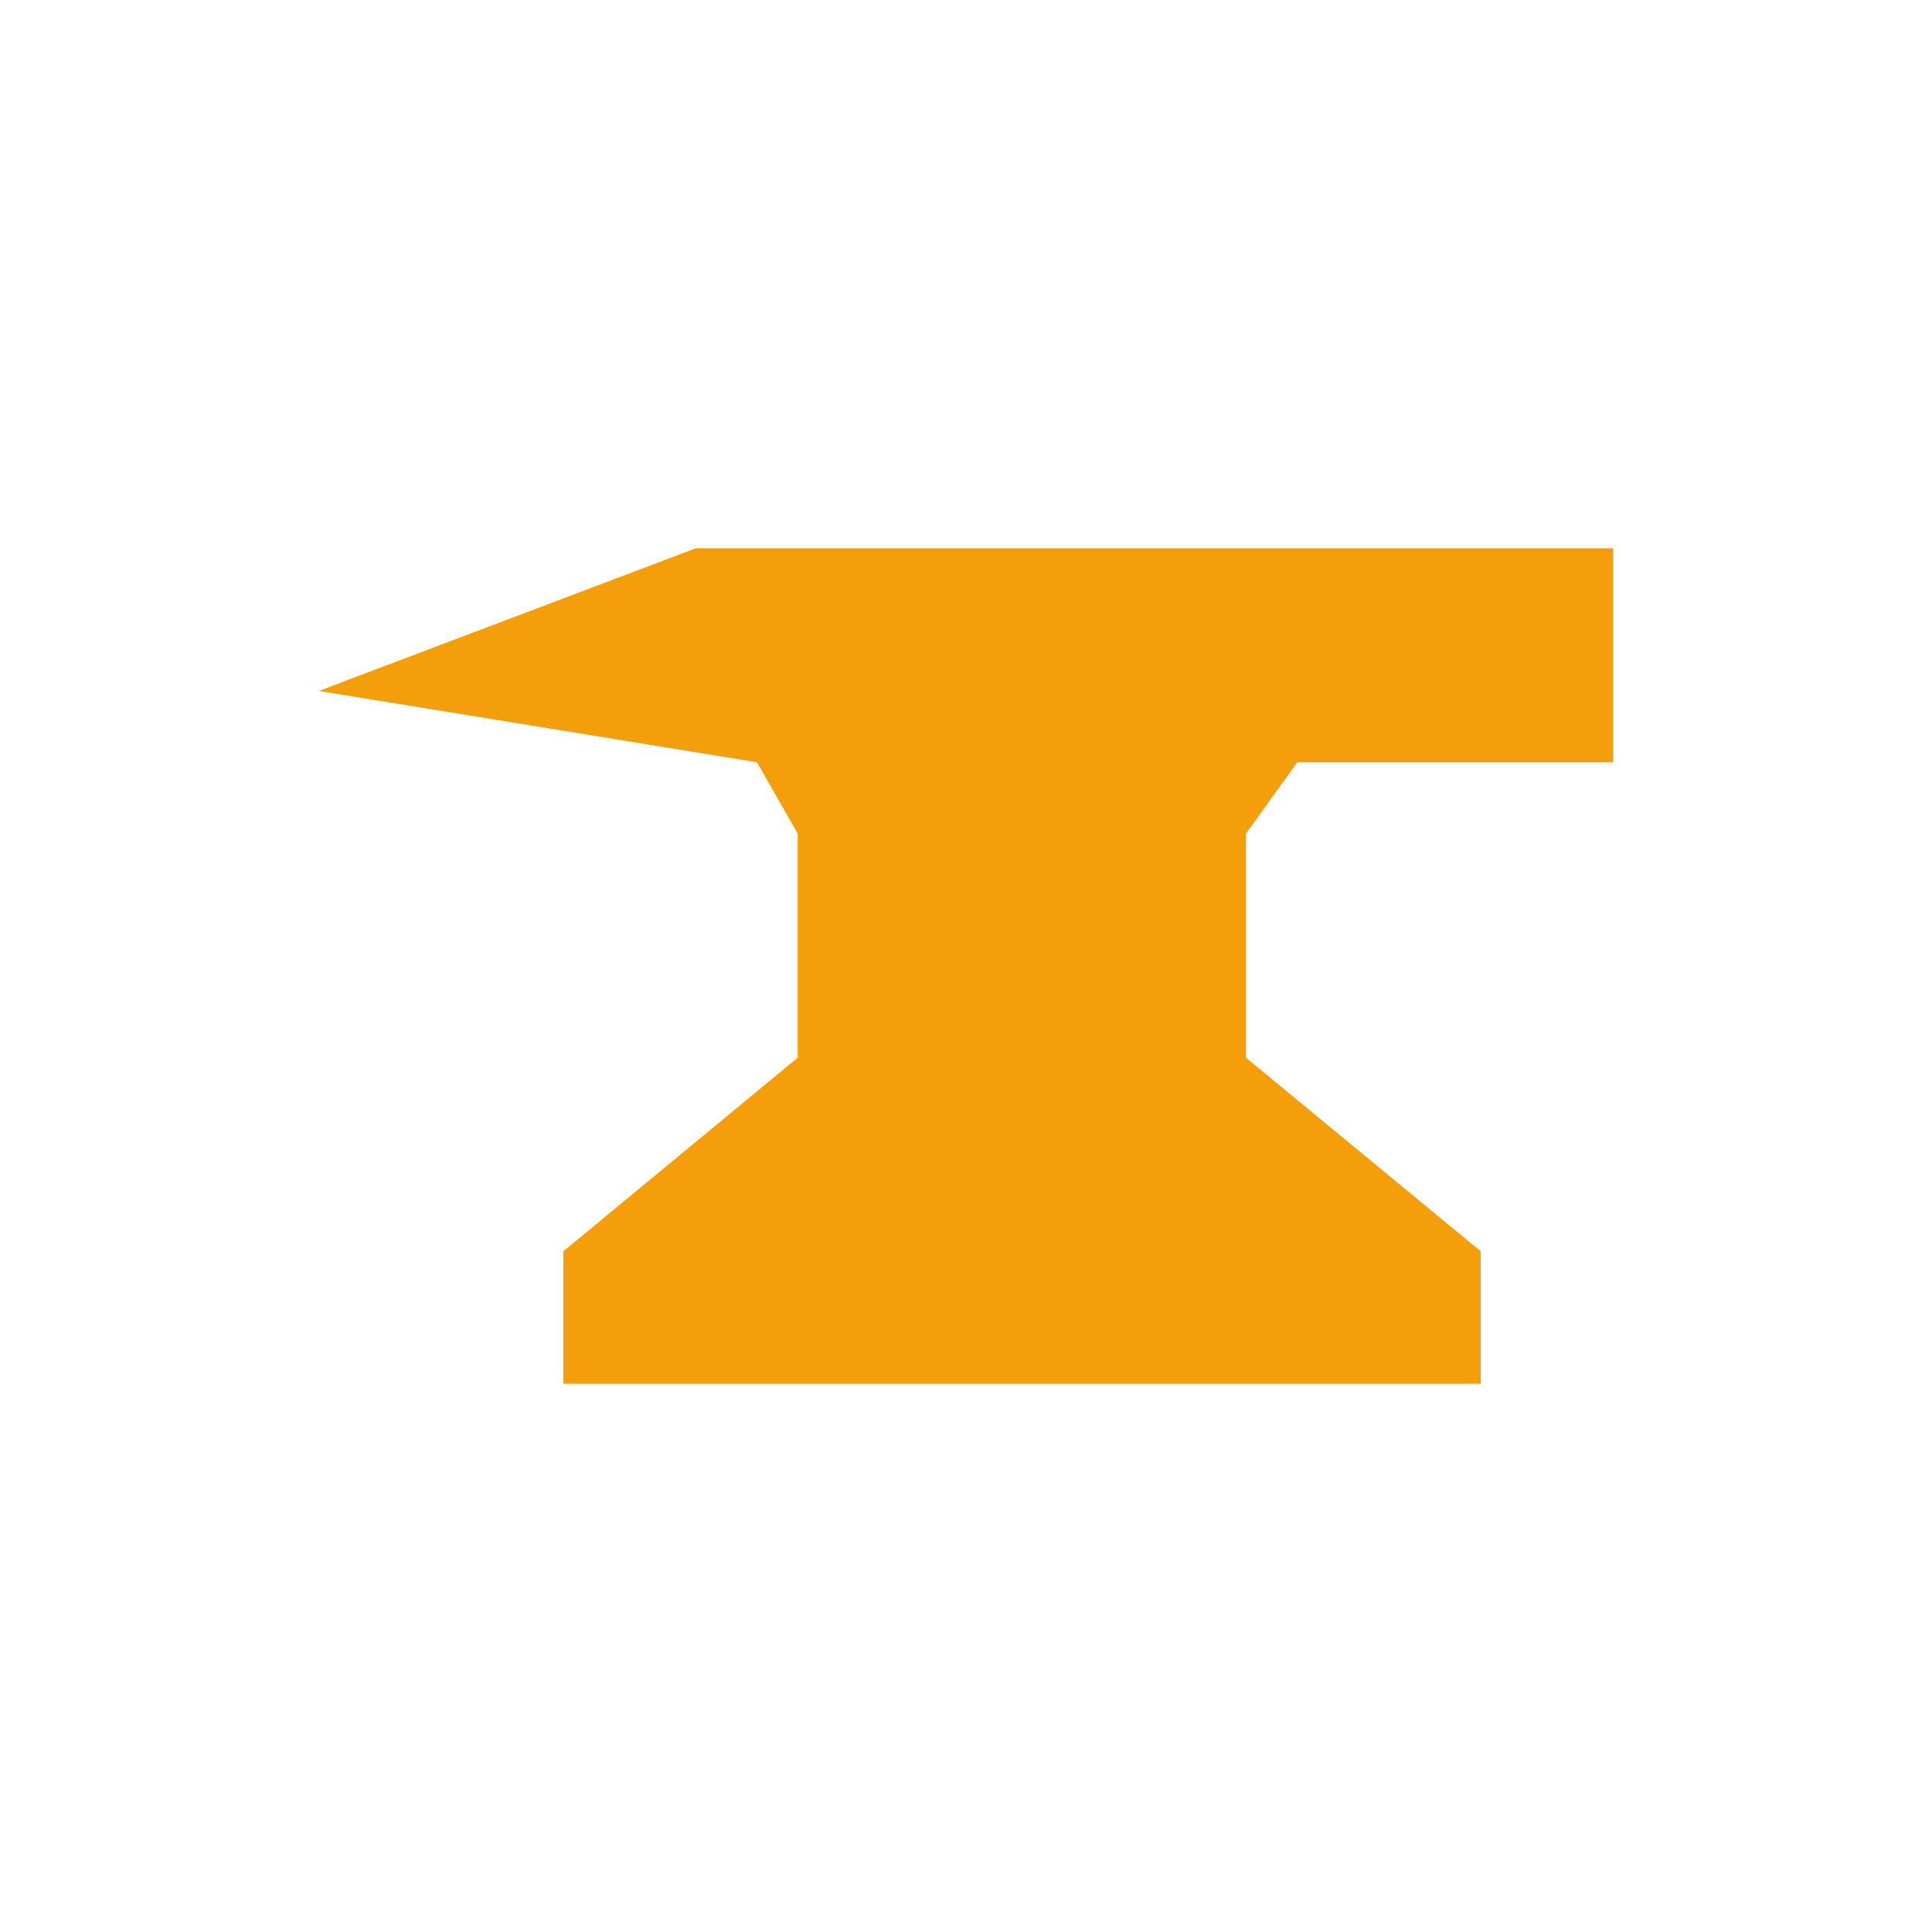
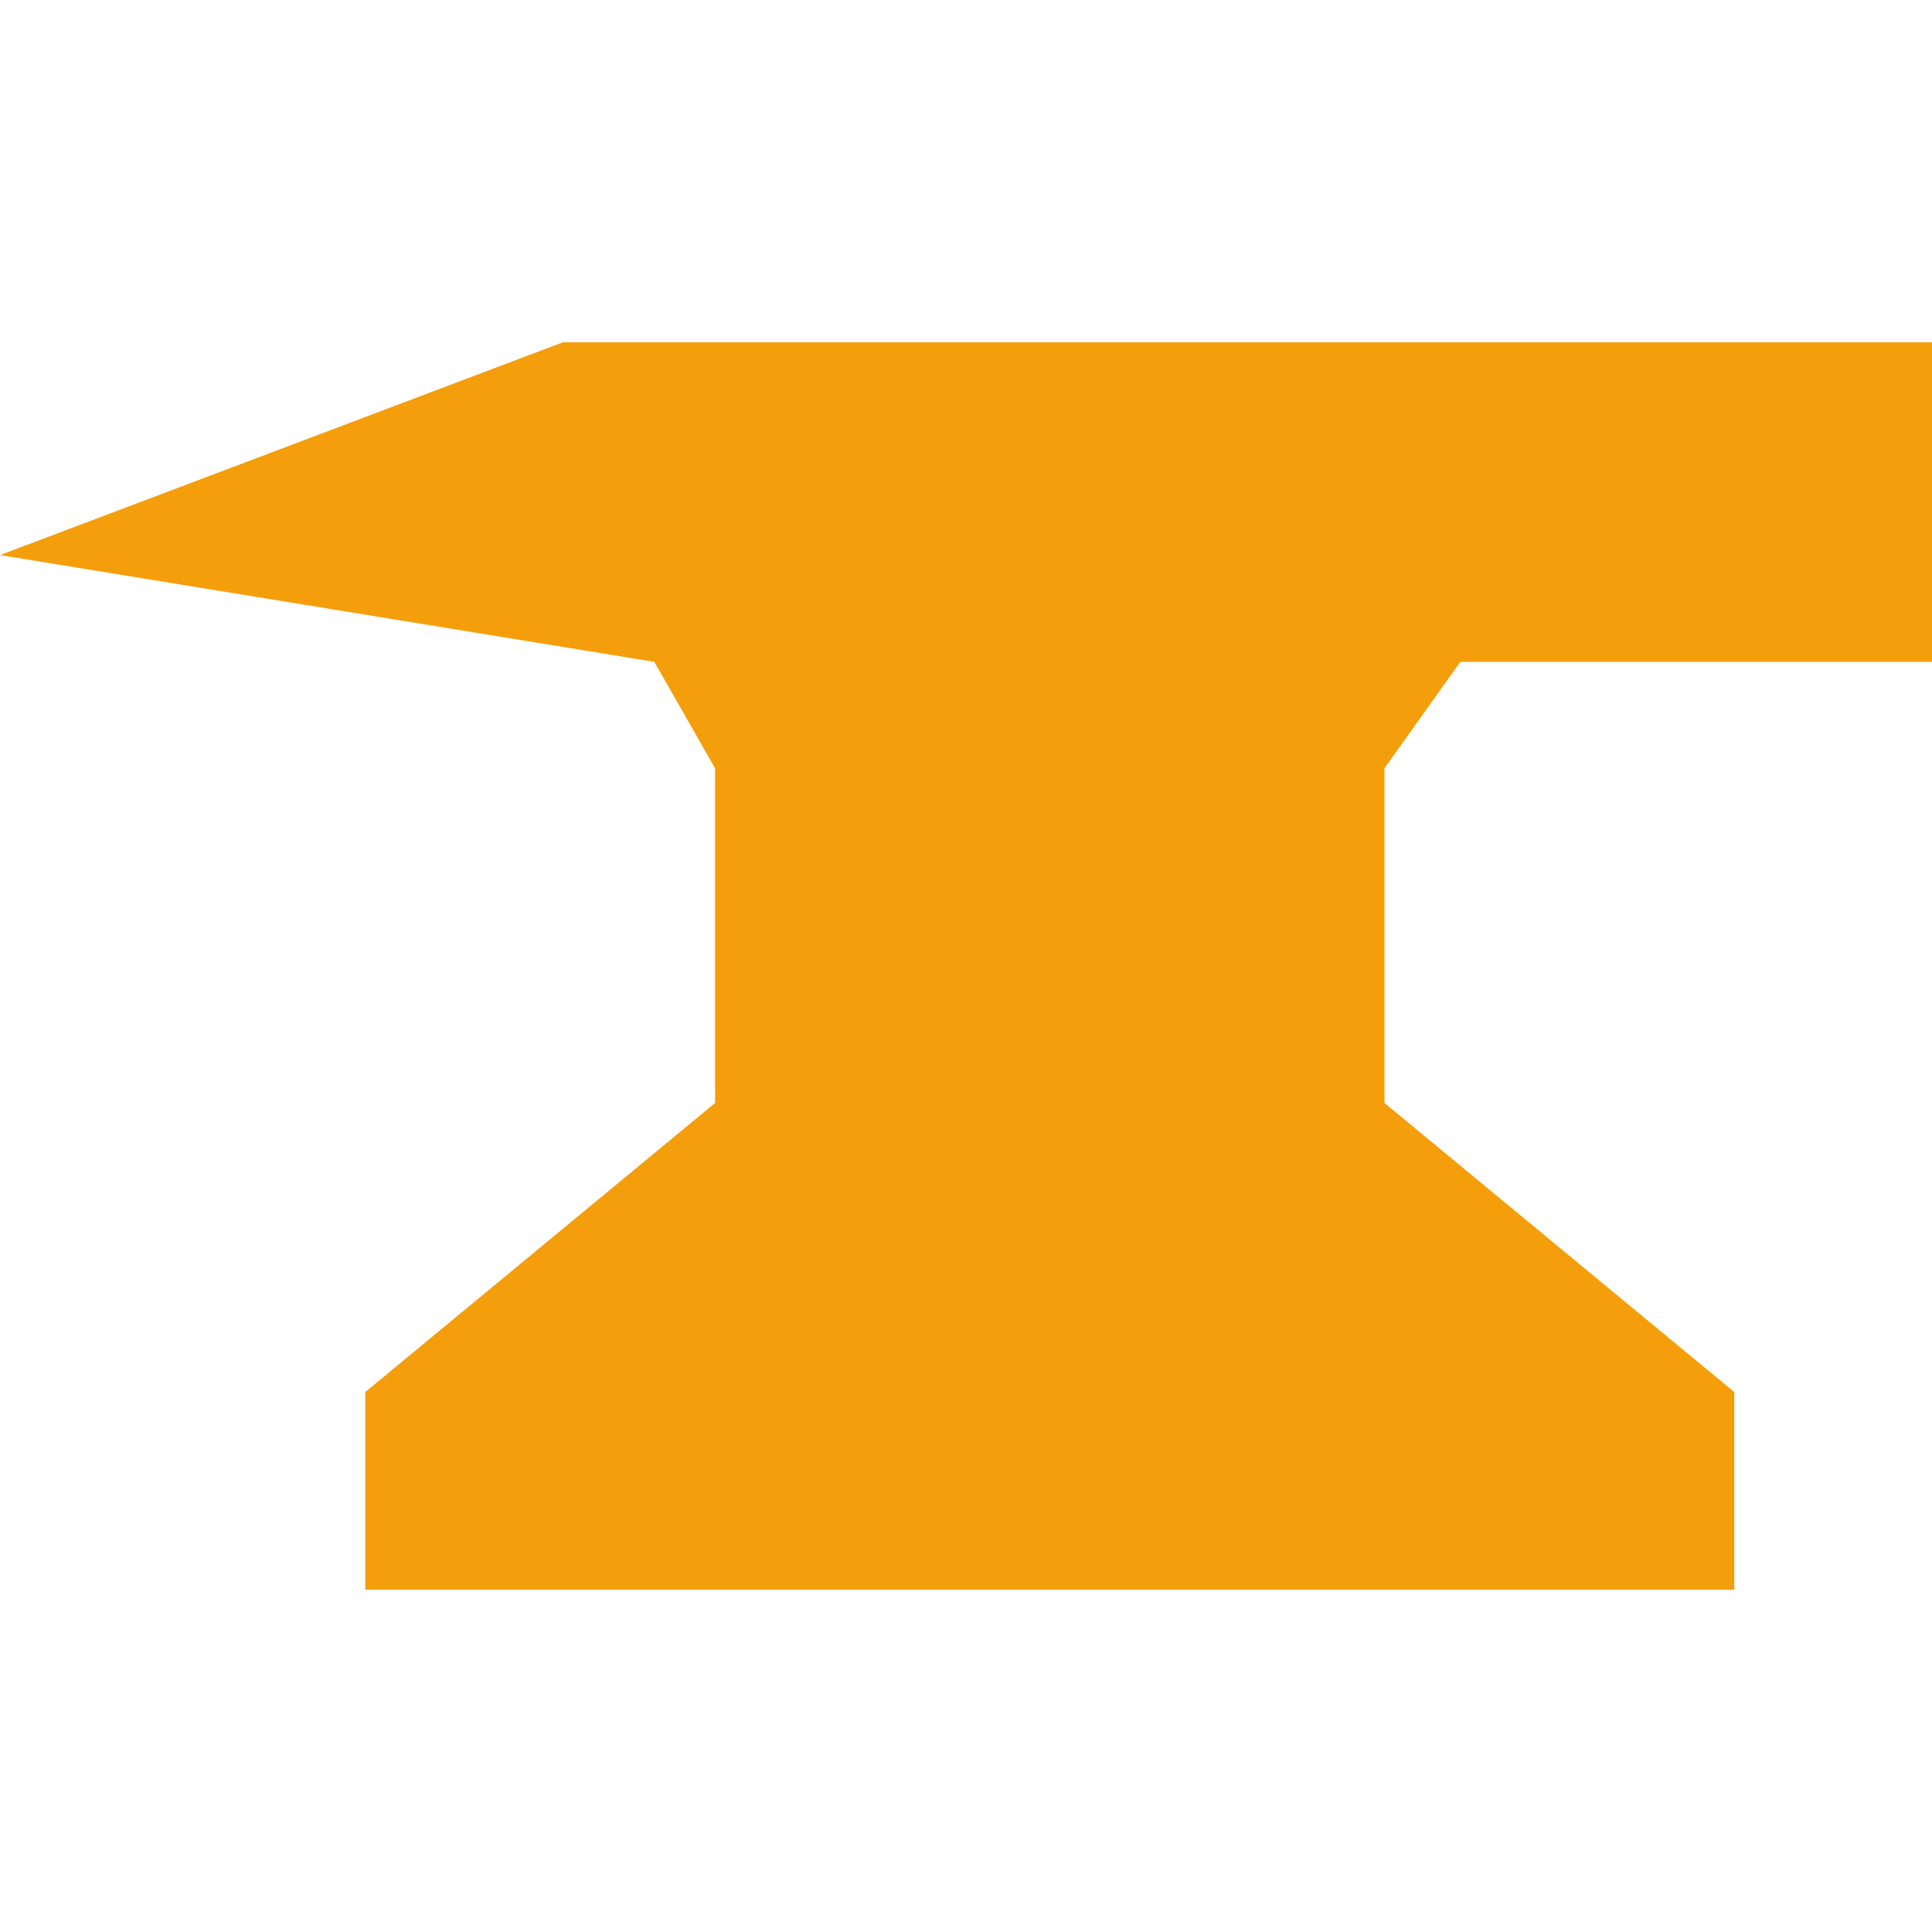
<svg xmlns="http://www.w3.org/2000/svg" viewBox="0 0 512 512" role="img" aria-label="Forge RPA">
-   <polygon points="84.5,183.1 184.4,145.3 427.5,145.3 427.5,202.0 343.8,202.0 330.2,220.9 330.2,280.3 392.4,331.6 392.4,366.7 149.3,366.7 149.3,331.6 211.4,280.3 211.4,220.9 200.6,202.0 84.5,183.1" fill="#f59e0b" />
+   <polygon points="0.0,147.1 149.2,90.7 512.0,90.7 512.0,175.4 387.0,175.4 366.9,203.6 366.9,292.3 459.6,368.9 459.6,421.3 96.8,421.3 96.8,368.9 189.5,292.3 189.5,203.6 173.4,175.4 0.0,147.1" fill="#f59e0b" />
</svg>
